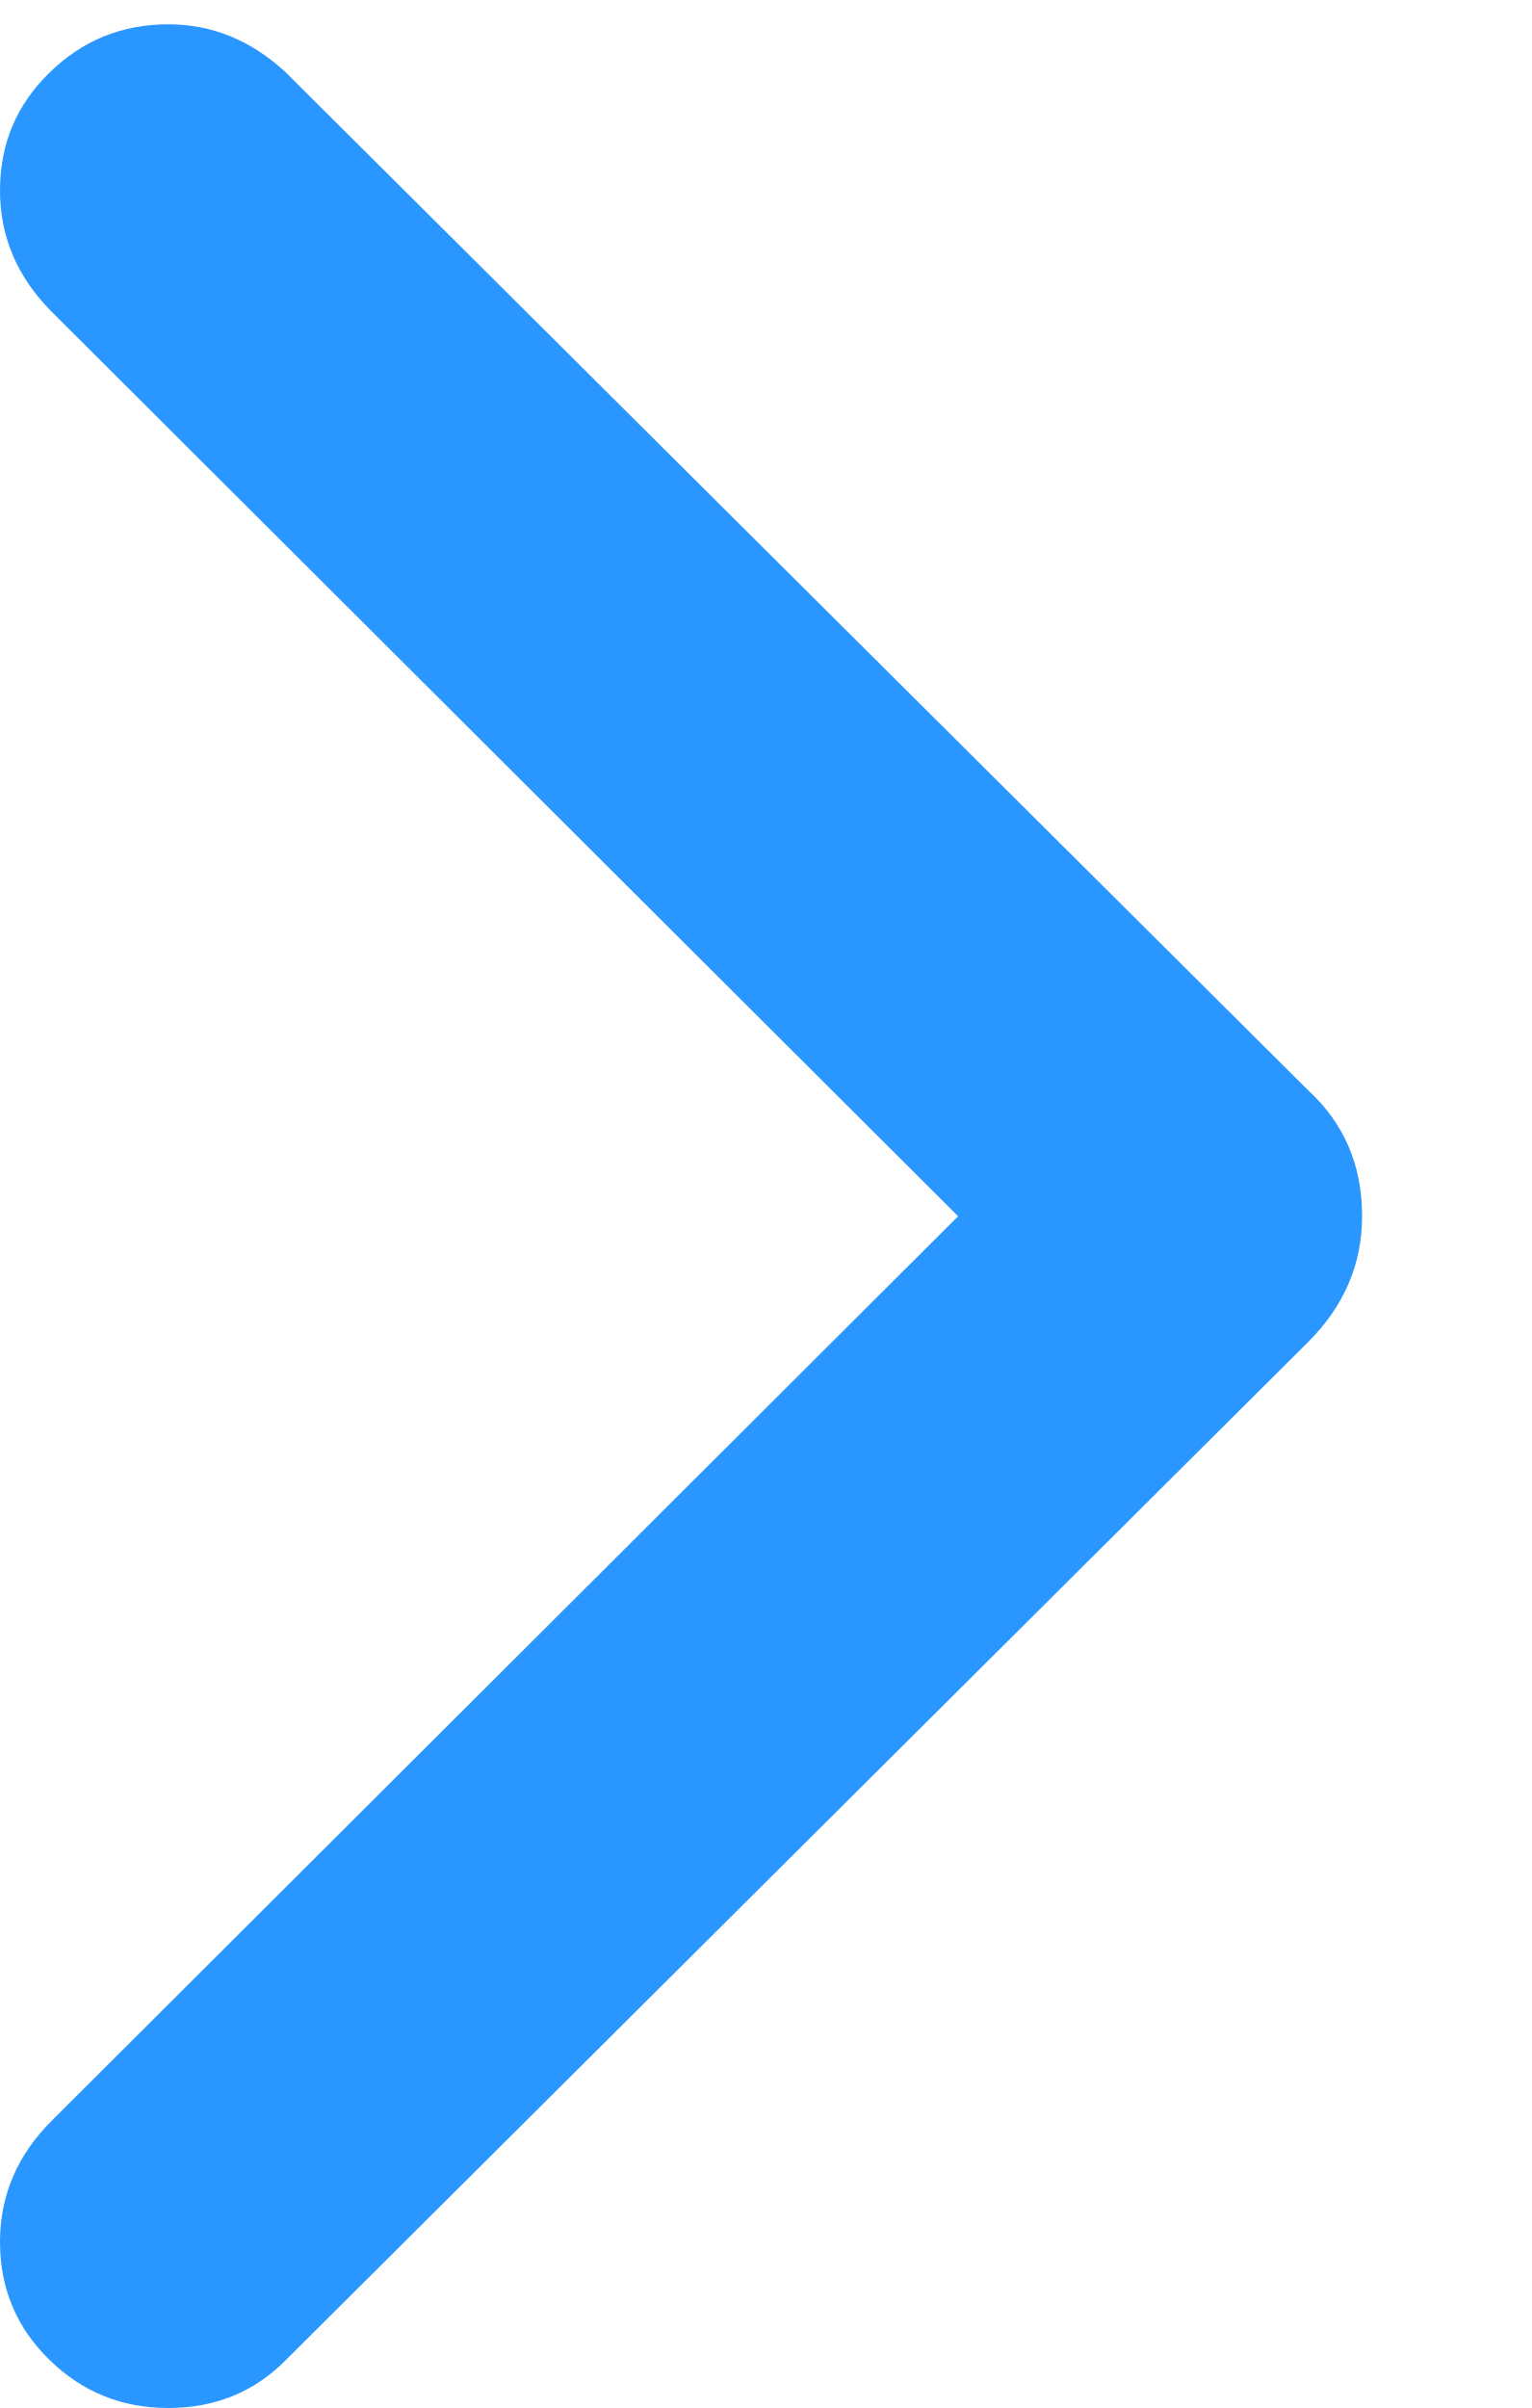
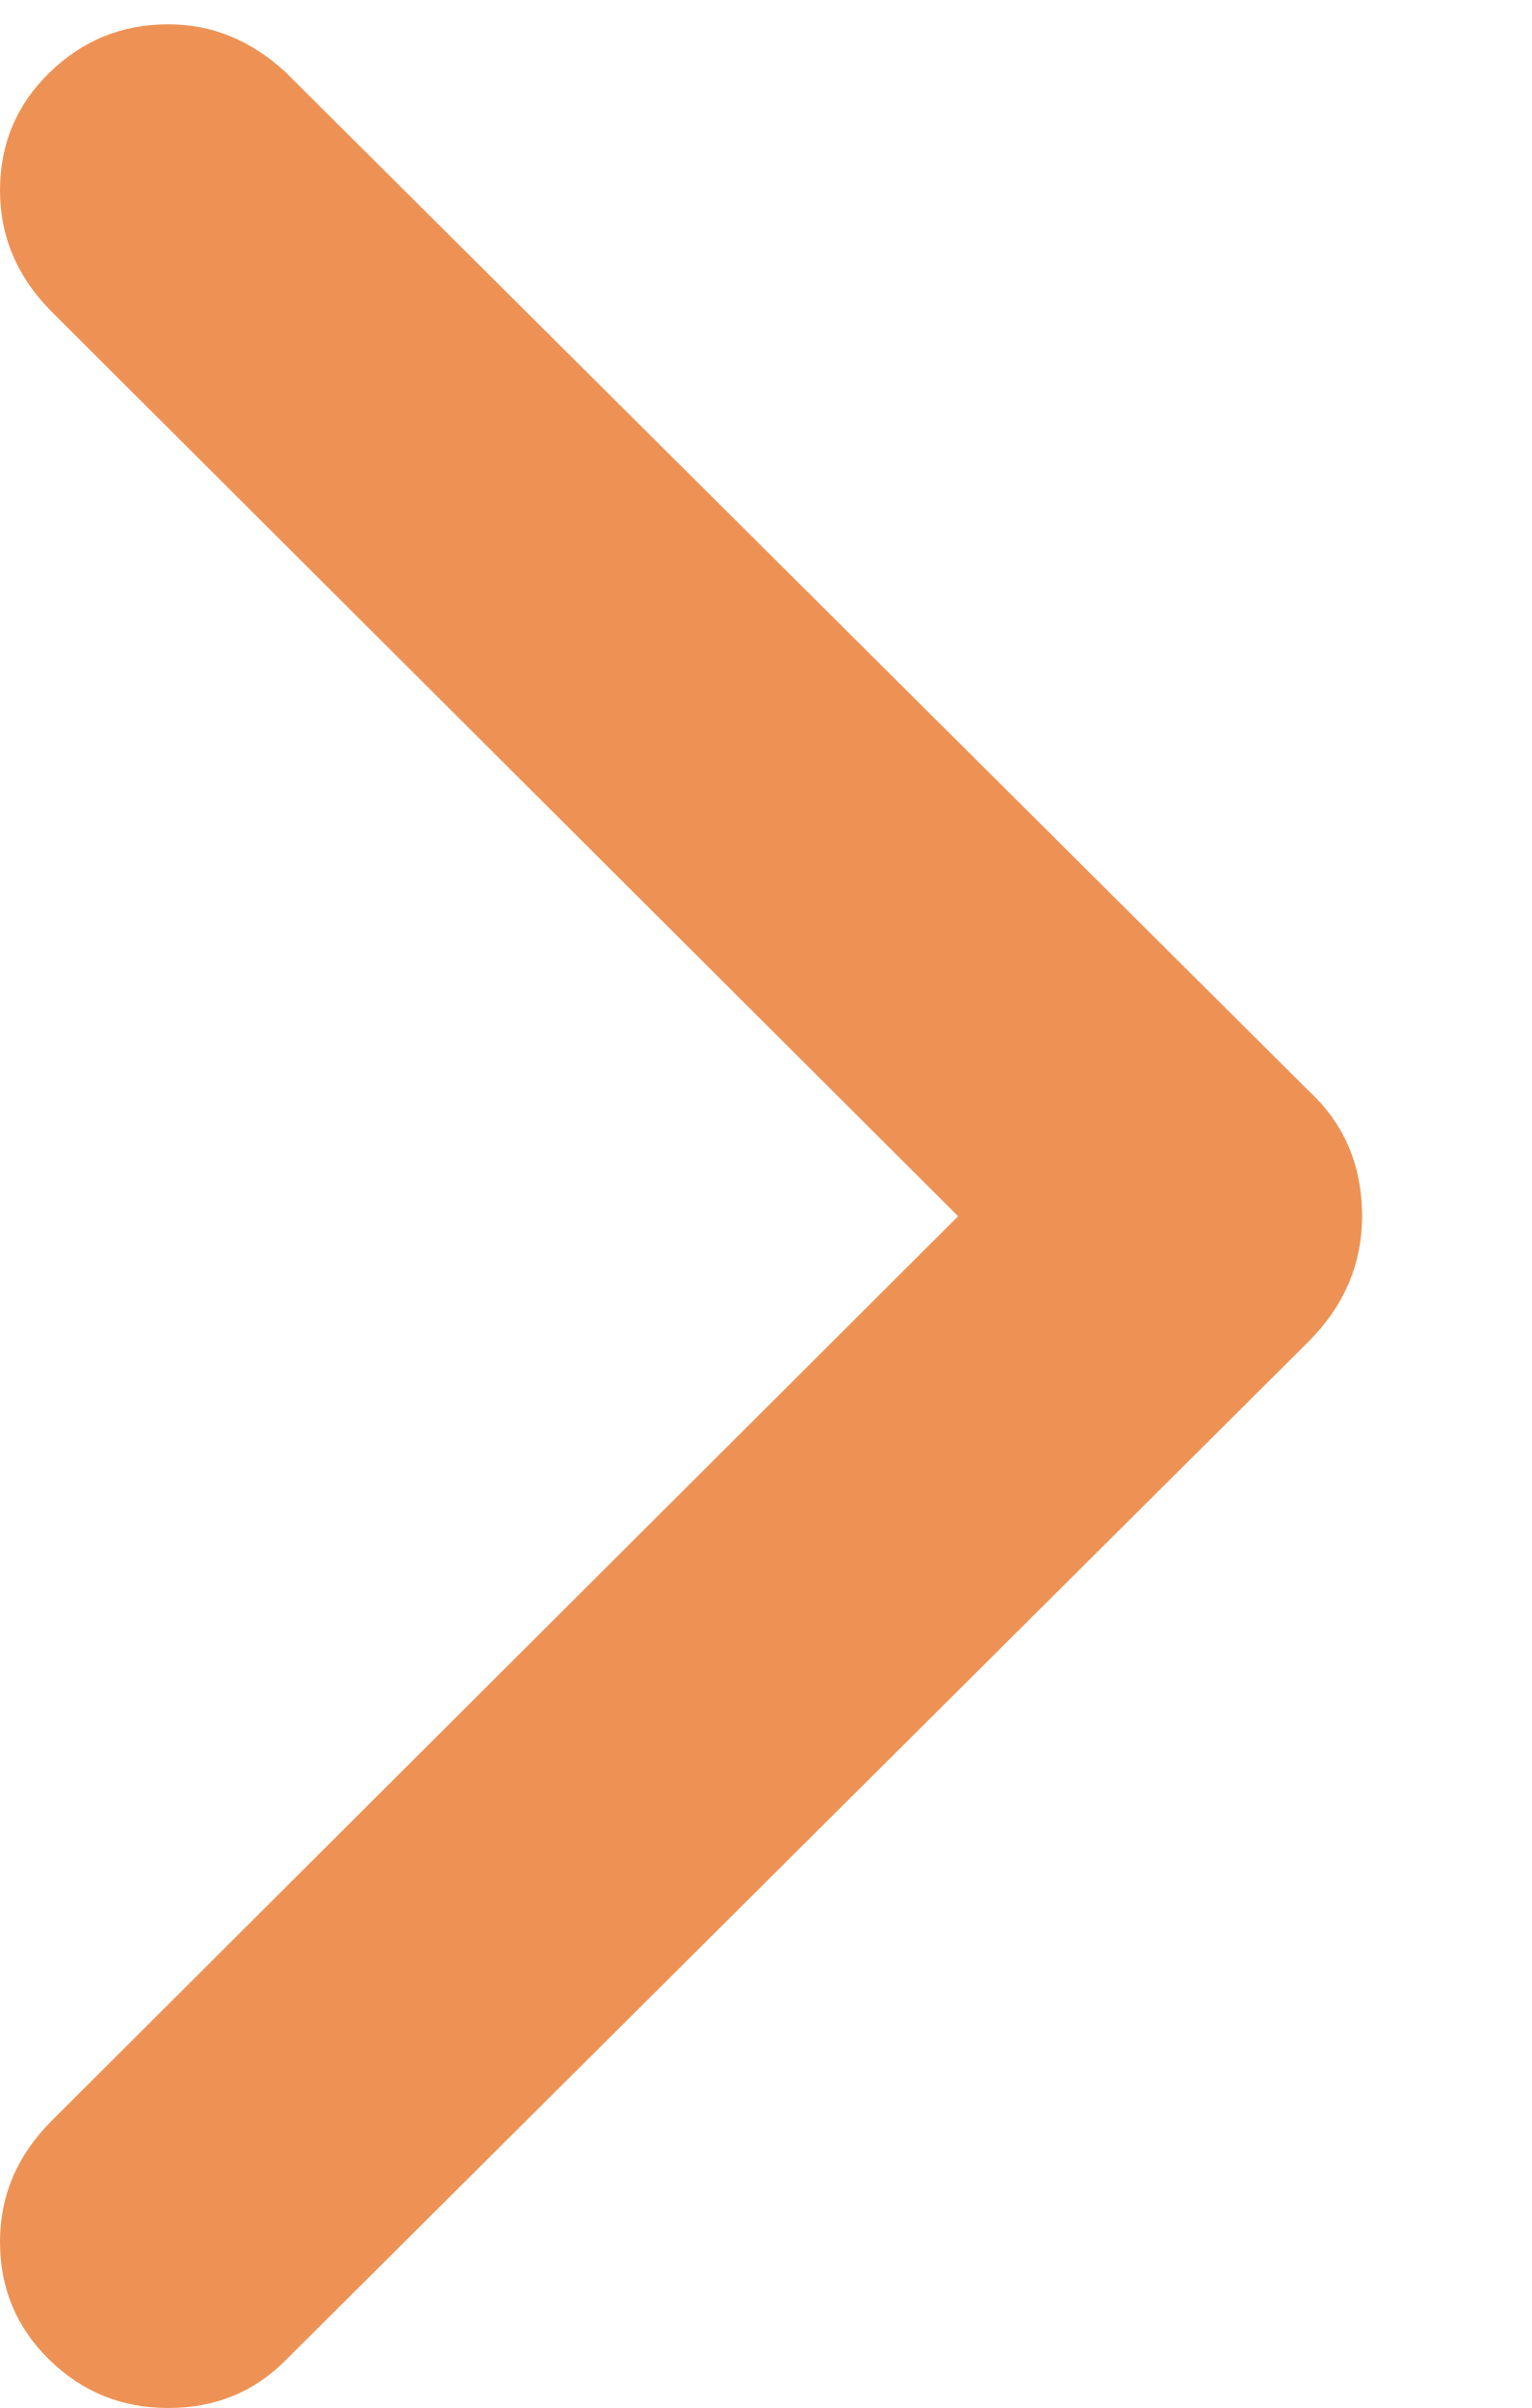
- <svg xmlns="http://www.w3.org/2000/svg" width="7" height="11" viewBox="0 0 7 11" fill="none" className="ml-2">
-   <path d="M0.769 11C0.557 11 0.376 10.927 0.226 10.78C0.075 10.633 0 10.453 0 10.241C0 10.029 0.079 9.845 0.236 9.688L4.378 5.556L0.236 1.424C0.079 1.266 0 1.082 0 0.87C0 0.658 0.075 0.479 0.226 0.332C0.376 0.185 0.557 0.111 0.769 0.111C0.967 0.111 1.145 0.183 1.302 0.327L5.978 4.981C6.142 5.132 6.224 5.323 6.224 5.556C6.224 5.774 6.142 5.966 5.978 6.13L1.302 10.785C1.159 10.928 0.981 11 0.769 11Z" fill="#2997FF" />
+ <svg xmlns="http://www.w3.org/2000/svg" width="7" height="11" viewBox="0 0 7 11" fill="#ed9254" className="ml-2">
+   <path d="M0.769 11C0.557 11 0.376 10.927 0.226 10.78C0.075 10.633 0 10.453 0 10.241C0 10.029 0.079 9.845 0.236 9.688L4.378 5.556L0.236 1.424C0.079 1.266 0 1.082 0 0.87C0 0.658 0.075 0.479 0.226 0.332C0.376 0.185 0.557 0.111 0.769 0.111C0.967 0.111 1.145 0.183 1.302 0.327L5.978 4.981C6.142 5.132 6.224 5.323 6.224 5.556C6.224 5.774 6.142 5.966 5.978 6.13L1.302 10.785C1.159 10.928 0.981 11 0.769 11Z" fill="#ed9254" />
</svg>
